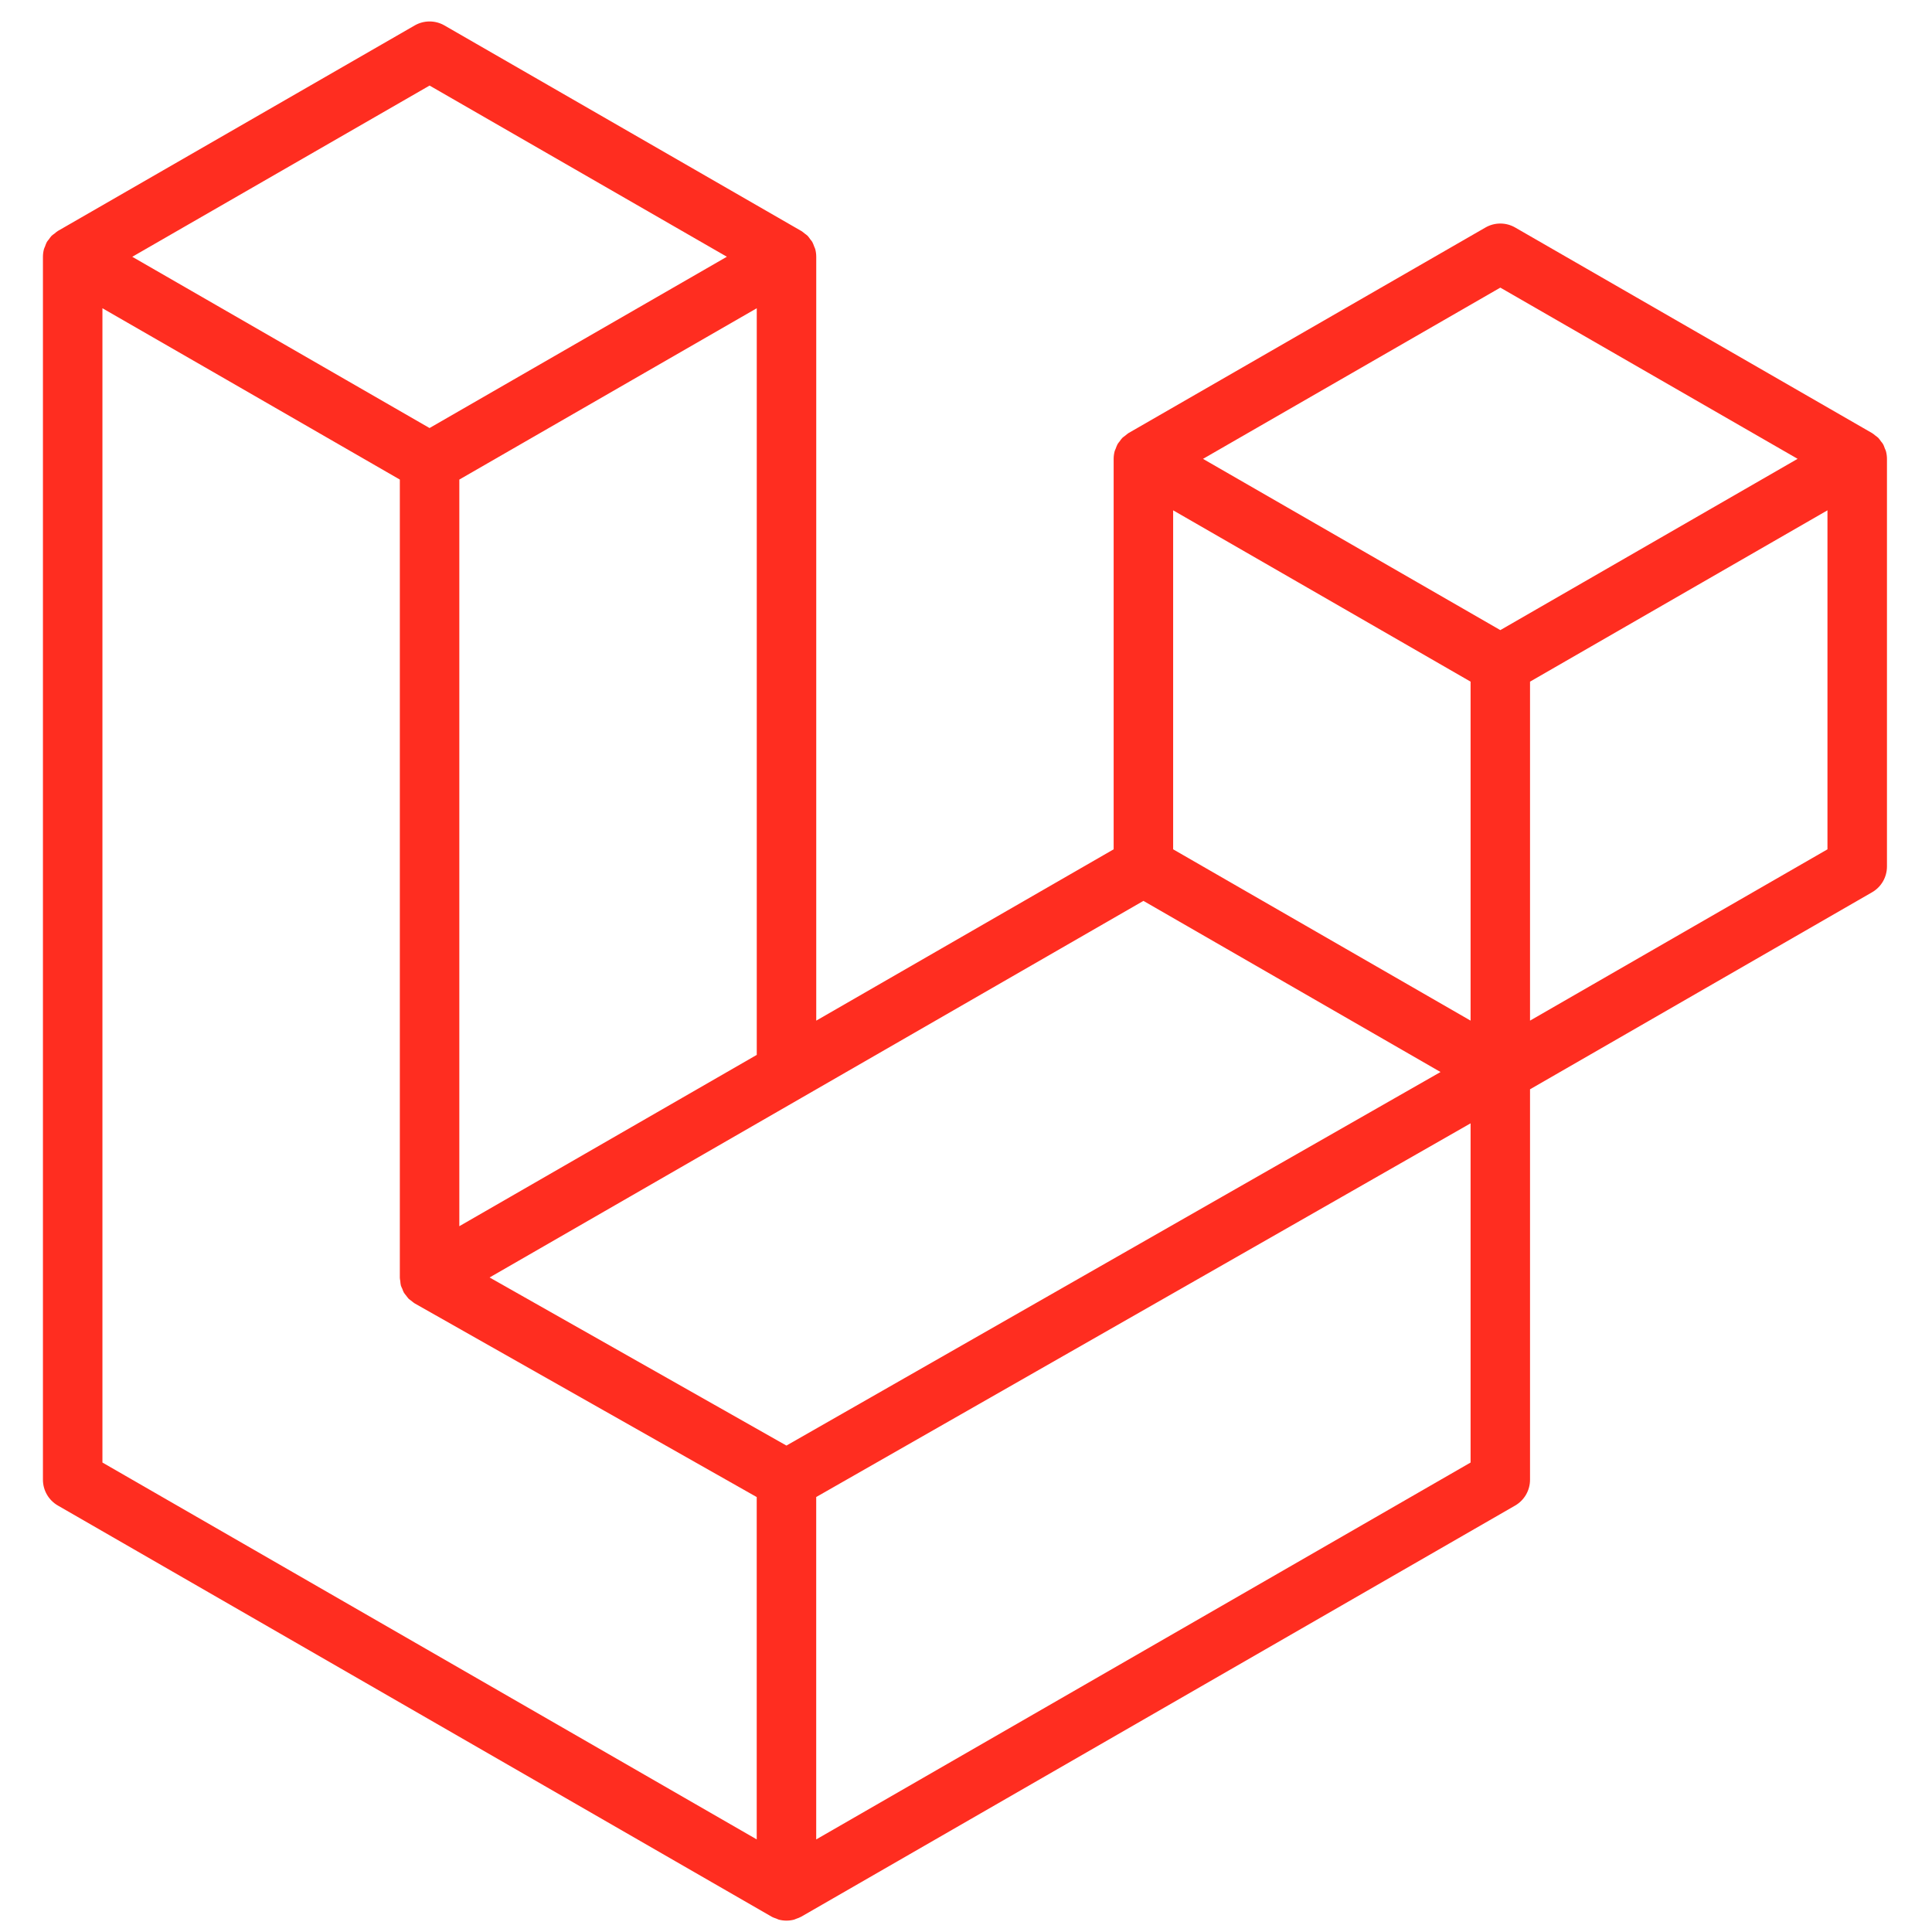
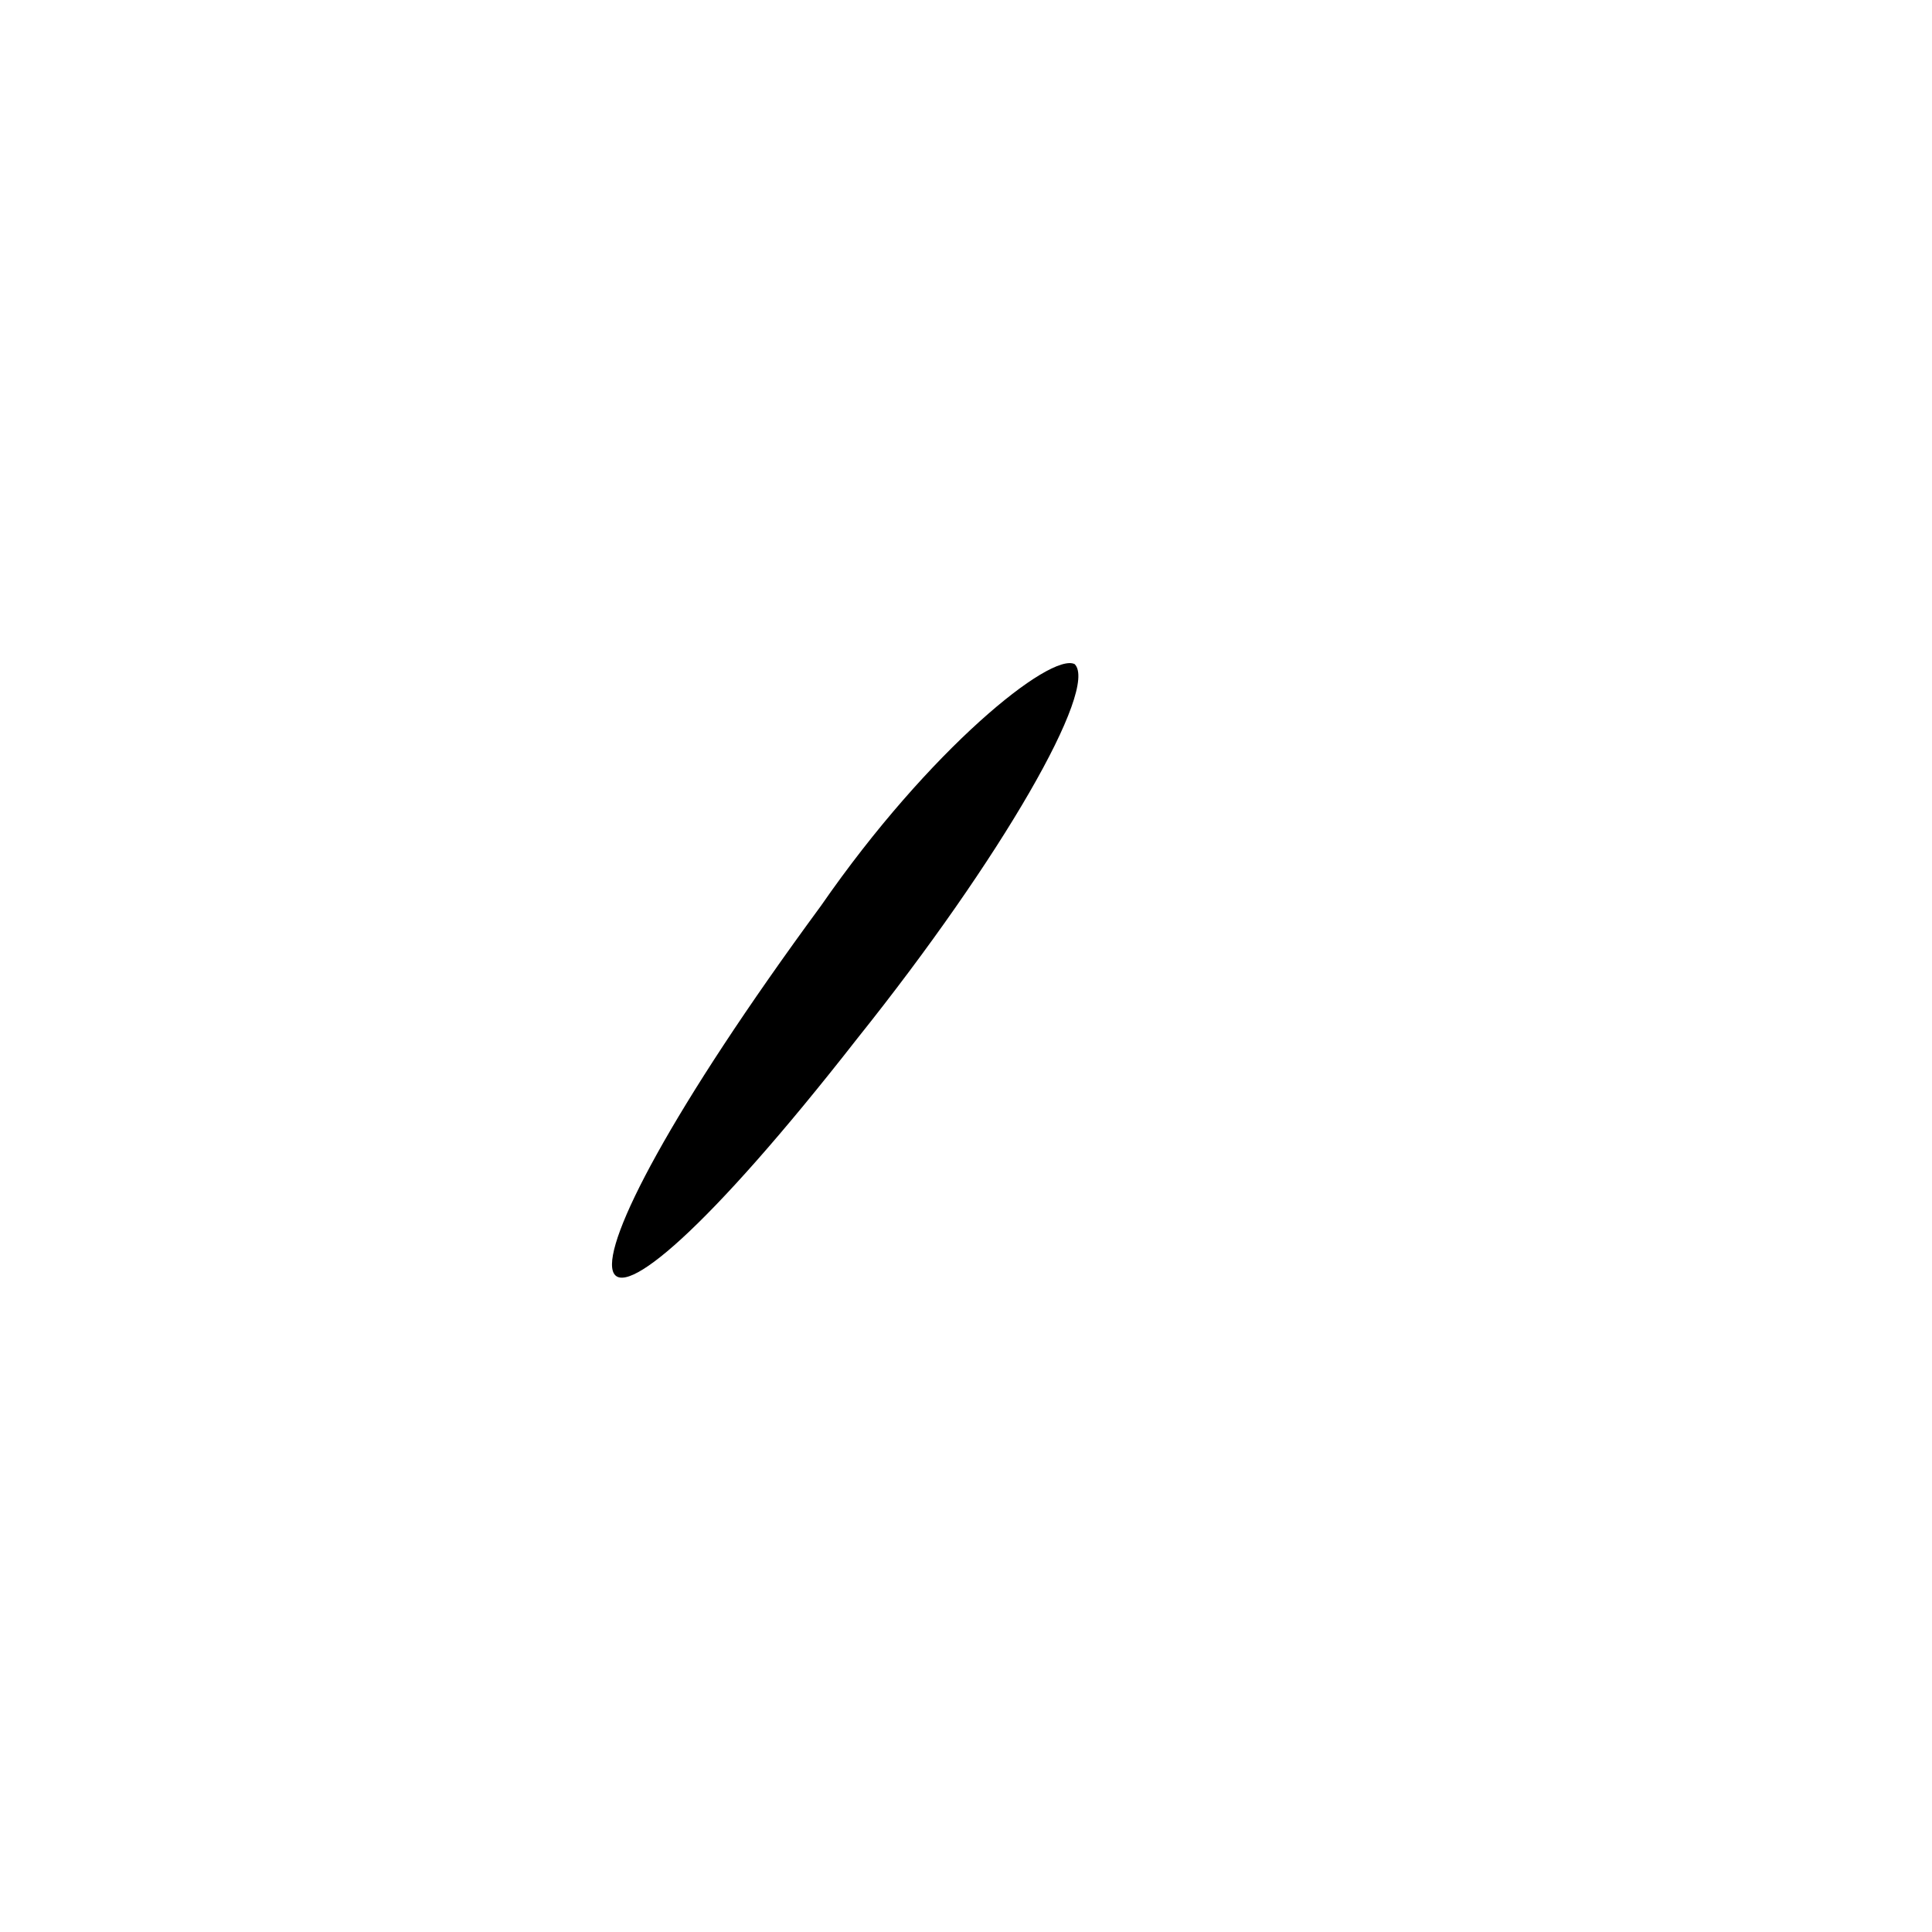
- <svg xmlns="http://www.w3.org/2000/svg" width="166" height="166" viewBox="0 0 166 166" fill="none">
-   <path fill-rule="evenodd" clip-rule="evenodd" d="M162.041 38.759C162.099 38.977 162.129 39.201 162.13 39.426V74.452C162.13 74.902 162.011 75.344 161.786 75.733C161.561 76.122 161.237 76.444 160.847 76.668L131.462 93.594V127.141C131.462 128.054 130.977 128.897 130.186 129.357L68.847 164.683C68.707 164.763 68.554 164.814 68.401 164.868C68.343 164.887 68.289 164.922 68.228 164.938C67.8 165.051 67.349 165.051 66.92 164.938C66.85 164.919 66.786 164.881 66.719 164.855C66.579 164.804 66.432 164.76 66.298 164.683L4.972 129.357C4.583 129.133 4.259 128.81 4.034 128.421C3.808 128.032 3.69 127.591 3.689 127.141L3.689 22.063C3.689 21.834 3.721 21.61 3.779 21.393C3.798 21.32 3.843 21.253 3.868 21.179C3.916 21.045 3.961 20.908 4.031 20.783C4.079 20.7 4.149 20.633 4.206 20.557C4.28 20.454 4.347 20.349 4.433 20.26C4.506 20.186 4.602 20.132 4.685 20.068C4.778 19.992 4.861 19.909 4.966 19.848L35.633 2.185C36.022 1.961 36.462 1.844 36.91 1.844C37.358 1.844 37.798 1.961 38.186 2.185L68.851 19.848H68.857C68.959 19.912 69.045 19.992 69.138 20.065C69.221 20.129 69.313 20.186 69.387 20.257C69.476 20.349 69.54 20.454 69.616 20.557C69.671 20.633 69.744 20.7 69.789 20.783C69.862 20.911 69.904 21.045 69.955 21.179C69.98 21.253 70.025 21.32 70.044 21.396C70.103 21.614 70.133 21.838 70.133 22.063V87.694L95.686 72.974V39.423C95.686 39.2 95.718 38.973 95.775 38.759C95.798 38.683 95.839 38.615 95.865 38.542C95.916 38.408 95.96 38.271 96.031 38.146C96.079 38.063 96.149 37.996 96.203 37.92C96.279 37.818 96.343 37.712 96.433 37.623C96.506 37.549 96.599 37.495 96.681 37.431C96.777 37.355 96.86 37.272 96.962 37.211L127.633 19.548C128.021 19.324 128.461 19.206 128.91 19.206C129.358 19.206 129.798 19.324 130.186 19.548L160.85 37.211C160.959 37.275 161.042 37.355 161.137 37.428C161.217 37.492 161.31 37.549 161.383 37.62C161.473 37.712 161.536 37.818 161.613 37.92C161.67 37.996 161.741 38.063 161.785 38.146C161.859 38.271 161.9 38.408 161.951 38.542C161.98 38.615 162.021 38.683 162.041 38.759ZM157.018 72.974V43.848L146.287 50.028L131.462 58.568V87.694L157.021 72.974H157.018ZM126.354 125.663V96.518L111.771 104.85L70.13 128.626V158.046L126.354 125.663ZM8.801 26.485V125.663L65.018 158.043V128.629L35.649 112L35.64 111.994L35.627 111.988C35.528 111.93 35.445 111.847 35.353 111.777C35.273 111.713 35.18 111.662 35.11 111.592L35.104 111.582C35.021 111.502 34.963 111.403 34.893 111.314C34.829 111.228 34.753 111.154 34.702 111.065L34.699 111.055C34.641 110.96 34.606 110.845 34.565 110.736C34.523 110.64 34.469 110.551 34.443 110.449C34.411 110.328 34.405 110.197 34.392 110.072C34.379 109.976 34.354 109.881 34.354 109.785V109.778V41.205L19.532 32.662L8.801 26.485ZM36.913 7.35L11.364 22.063L36.907 36.777L62.453 22.06L36.907 7.35H36.913ZM50.2 99.174L65.022 90.637V26.485L54.291 32.665L39.466 41.205V105.357L50.2 99.174ZM128.91 24.713L103.363 39.426L128.91 54.14L154.453 39.423L128.91 24.713ZM126.354 58.568L111.529 50.028L100.798 43.848V72.974L115.619 81.511L126.354 87.694V58.568ZM67.571 124.205L105.042 102.803L123.772 92.109L98.245 77.405L68.854 94.334L42.066 109.762L67.571 124.205Z" fill="#FF2D20" />
+ <svg xmlns="http://www.w3.org/2000/svg" version="1.0" width="16pt" height="16pt" viewBox="0 0 16 16" preserveAspectRatio="xMidYMid meet">
+   <g transform="translate(0,16) scale(0.1,-0.1)" fill="#000000" stroke="none">
+     <path d="M68 85 c-25 -34 -22 -43 3 -11 12 15 20 29 18 31 -2 1 -12 -7 -21 -20z" />
+   </g>
</svg>
